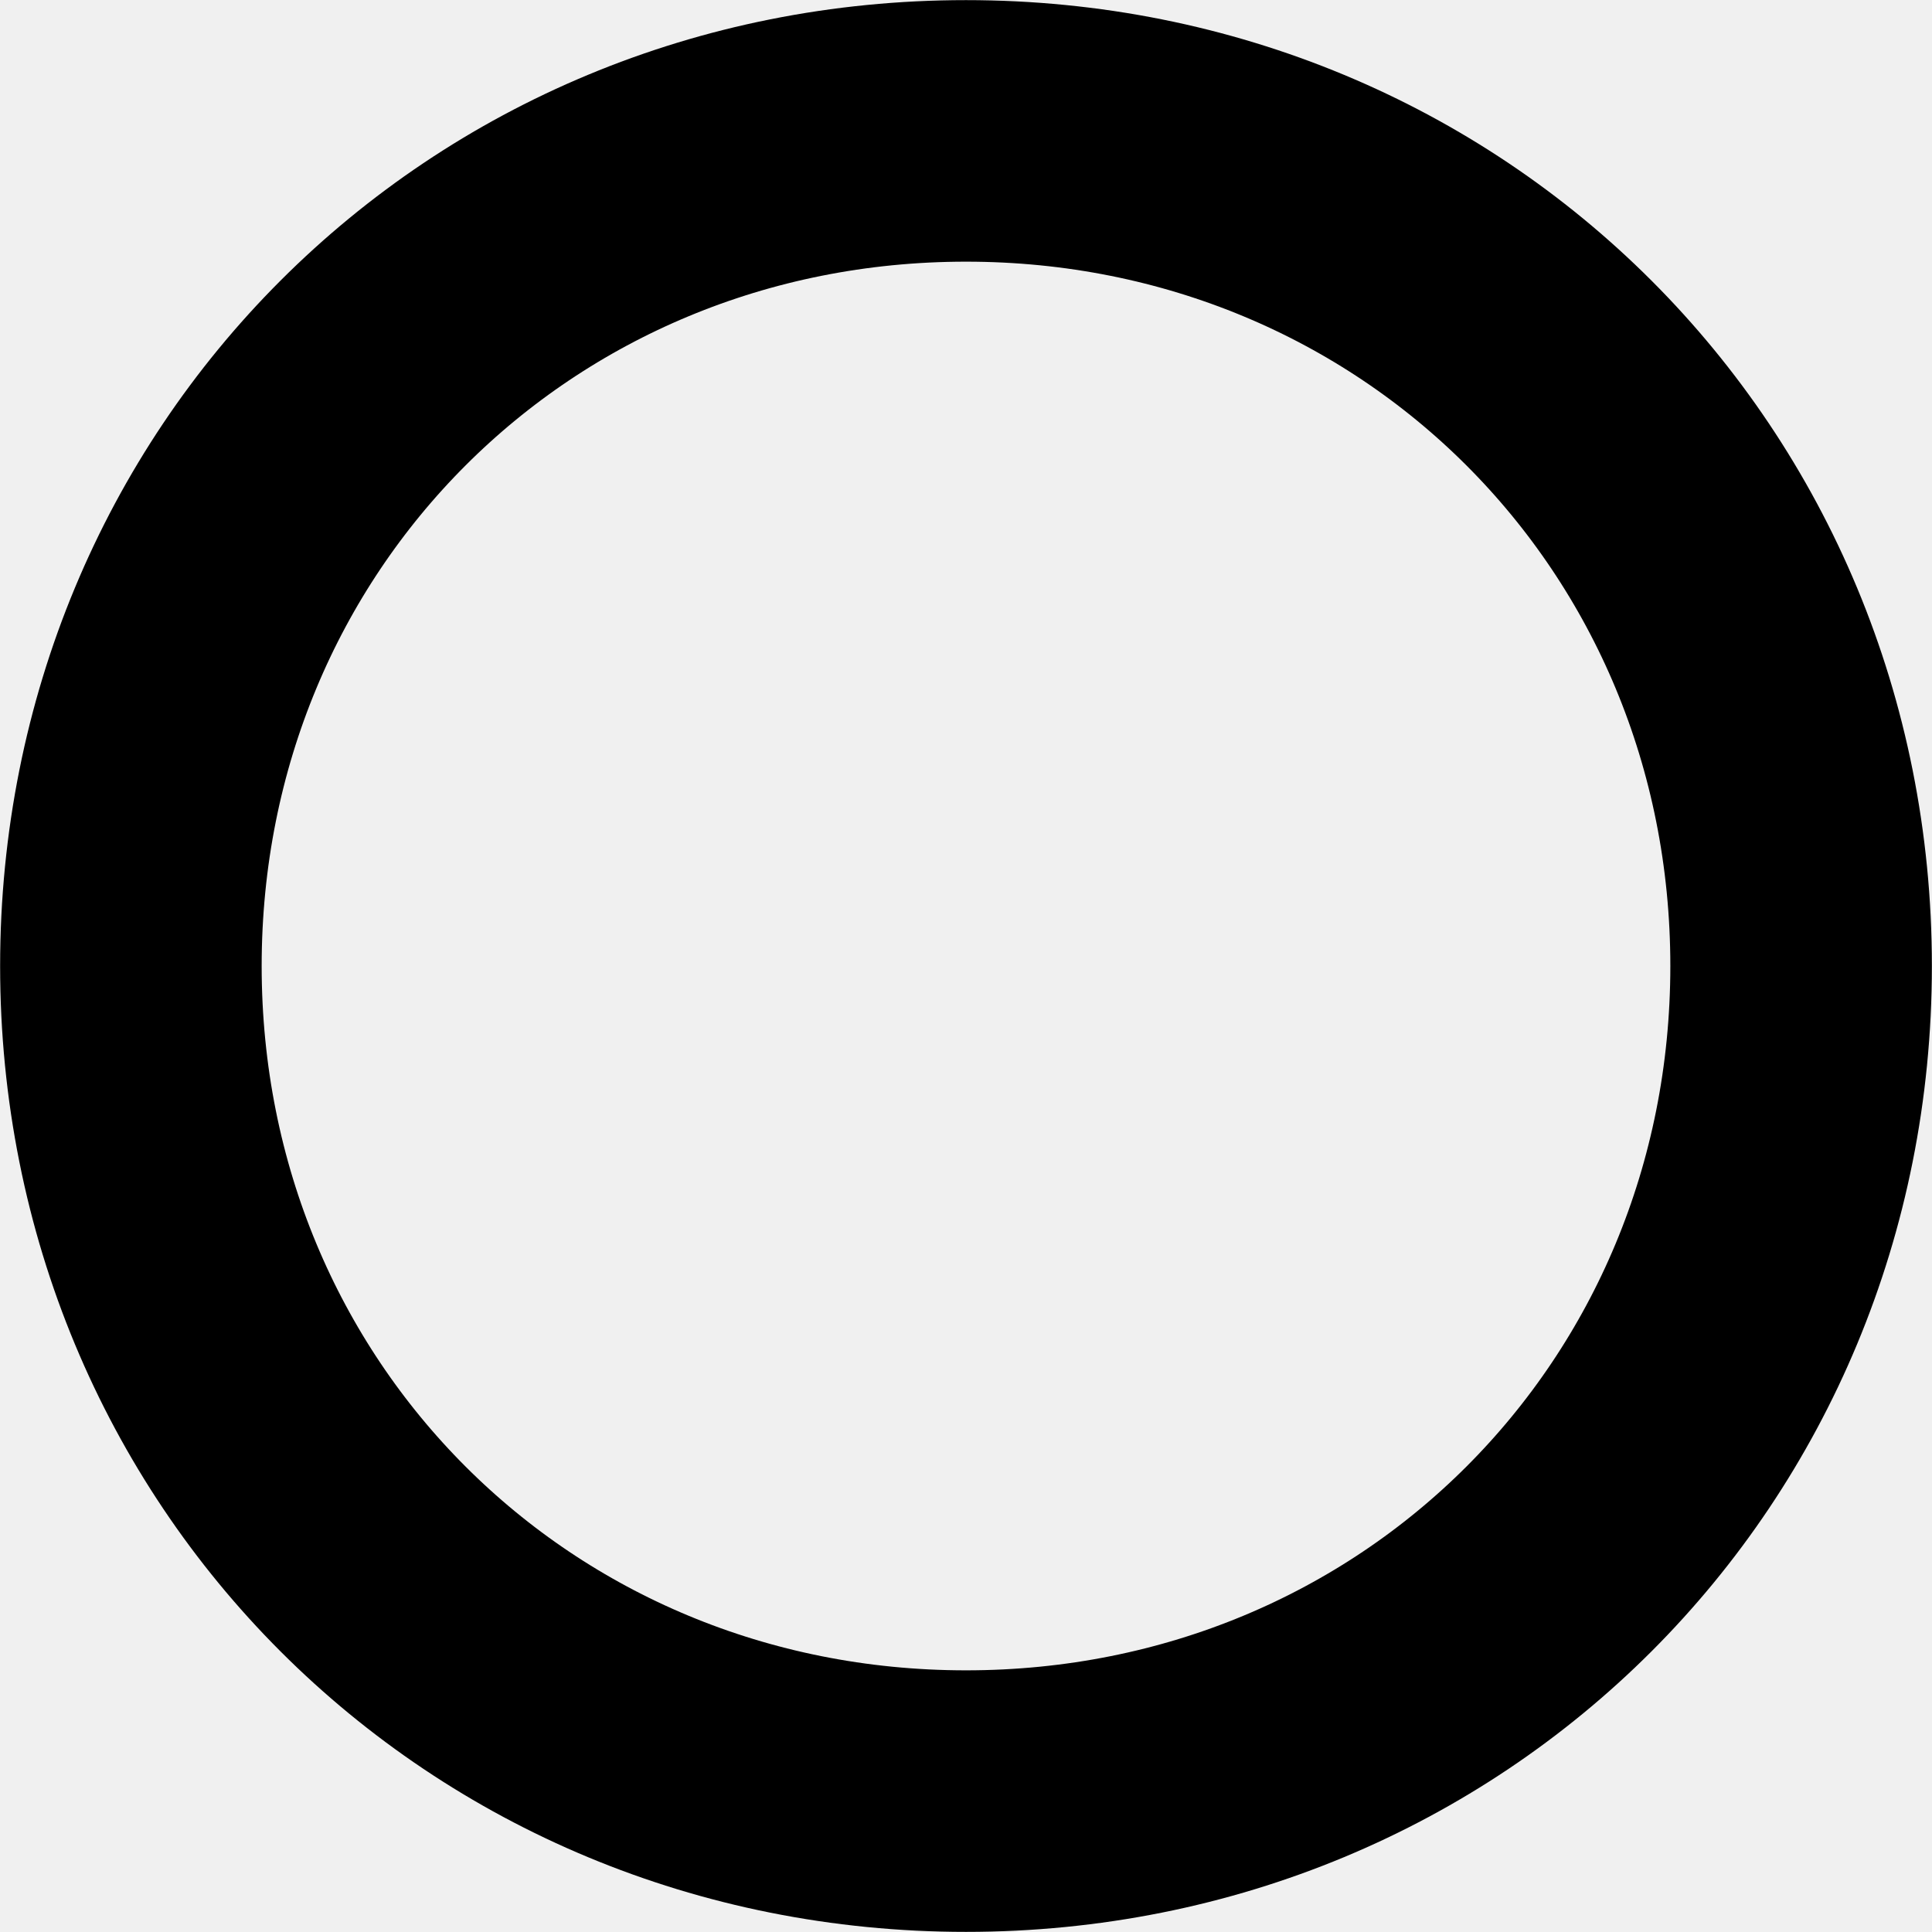
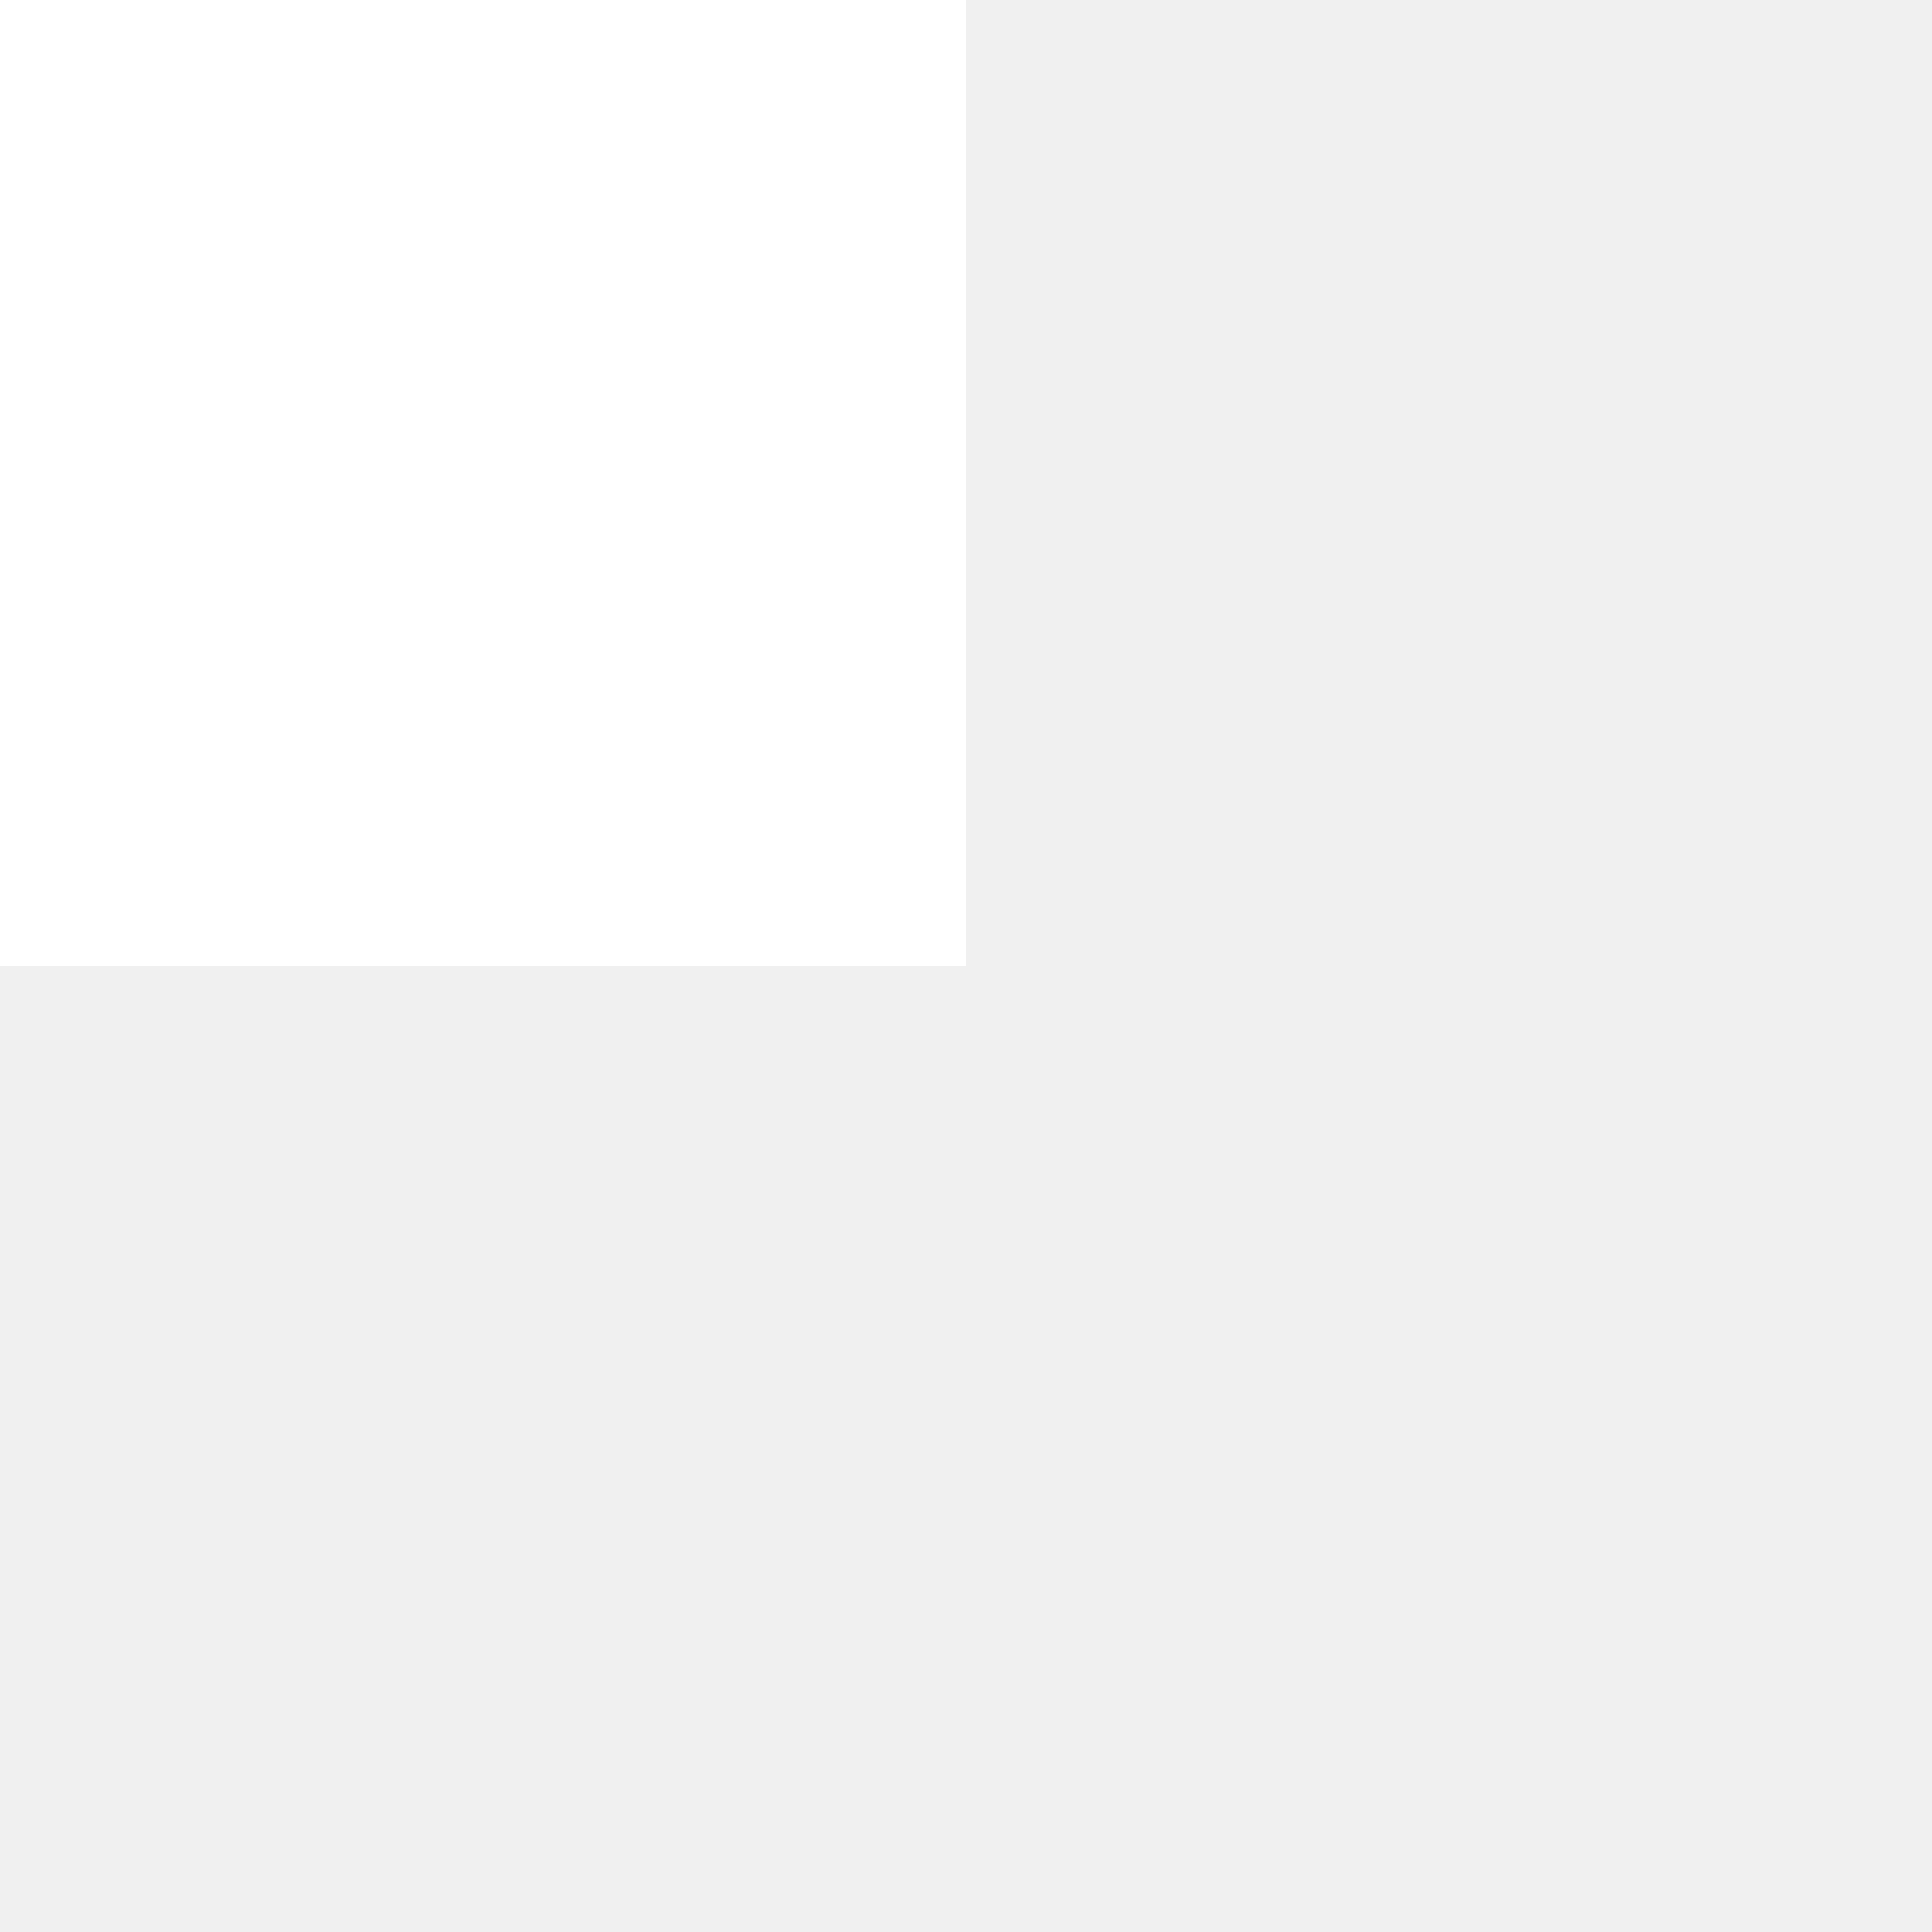
- <svg xmlns="http://www.w3.org/2000/svg" version="1.1" width="8px" height="8px">
-   <g transform="matrix(1 0 0 1 -1282 -16 )">
-     <path d="M 1286 16.083  C 1288.193 16.083  1289.917 17.807  1289.917 20  C 1289.917 22.193  1288.193 23.917  1286 23.917  C 1283.807 23.917  1282.083 22.193  1282.083 20  C 1282.083 17.807  1283.807 16.083  1286 16.083  Z " fill-rule="nonzero" fill="#ffffff" stroke="none" fill-opacity="0" />
-     <path d="M 1286 16.542  C 1287.937 16.542  1289.458 18.063  1289.458 20  C 1289.458 21.937  1287.937 23.458  1286 23.458  C 1284.063 23.458  1282.542 21.937  1282.542 20  C 1282.542 18.063  1284.063 16.542  1286 16.542  Z " stroke-width="1.083" stroke="#000000" fill="none" />
+ <svg xmlns="http://www.w3.org/2000/svg" version="1.1" width="2px" height="2px">
+   <g transform="matrix(1 0 0 1 -16 -218 )">
+     <path d="M 16.5 218  L 16.5 219  " stroke-width="1" stroke="#ffffff" fill="none" />
  </g>
</svg>
